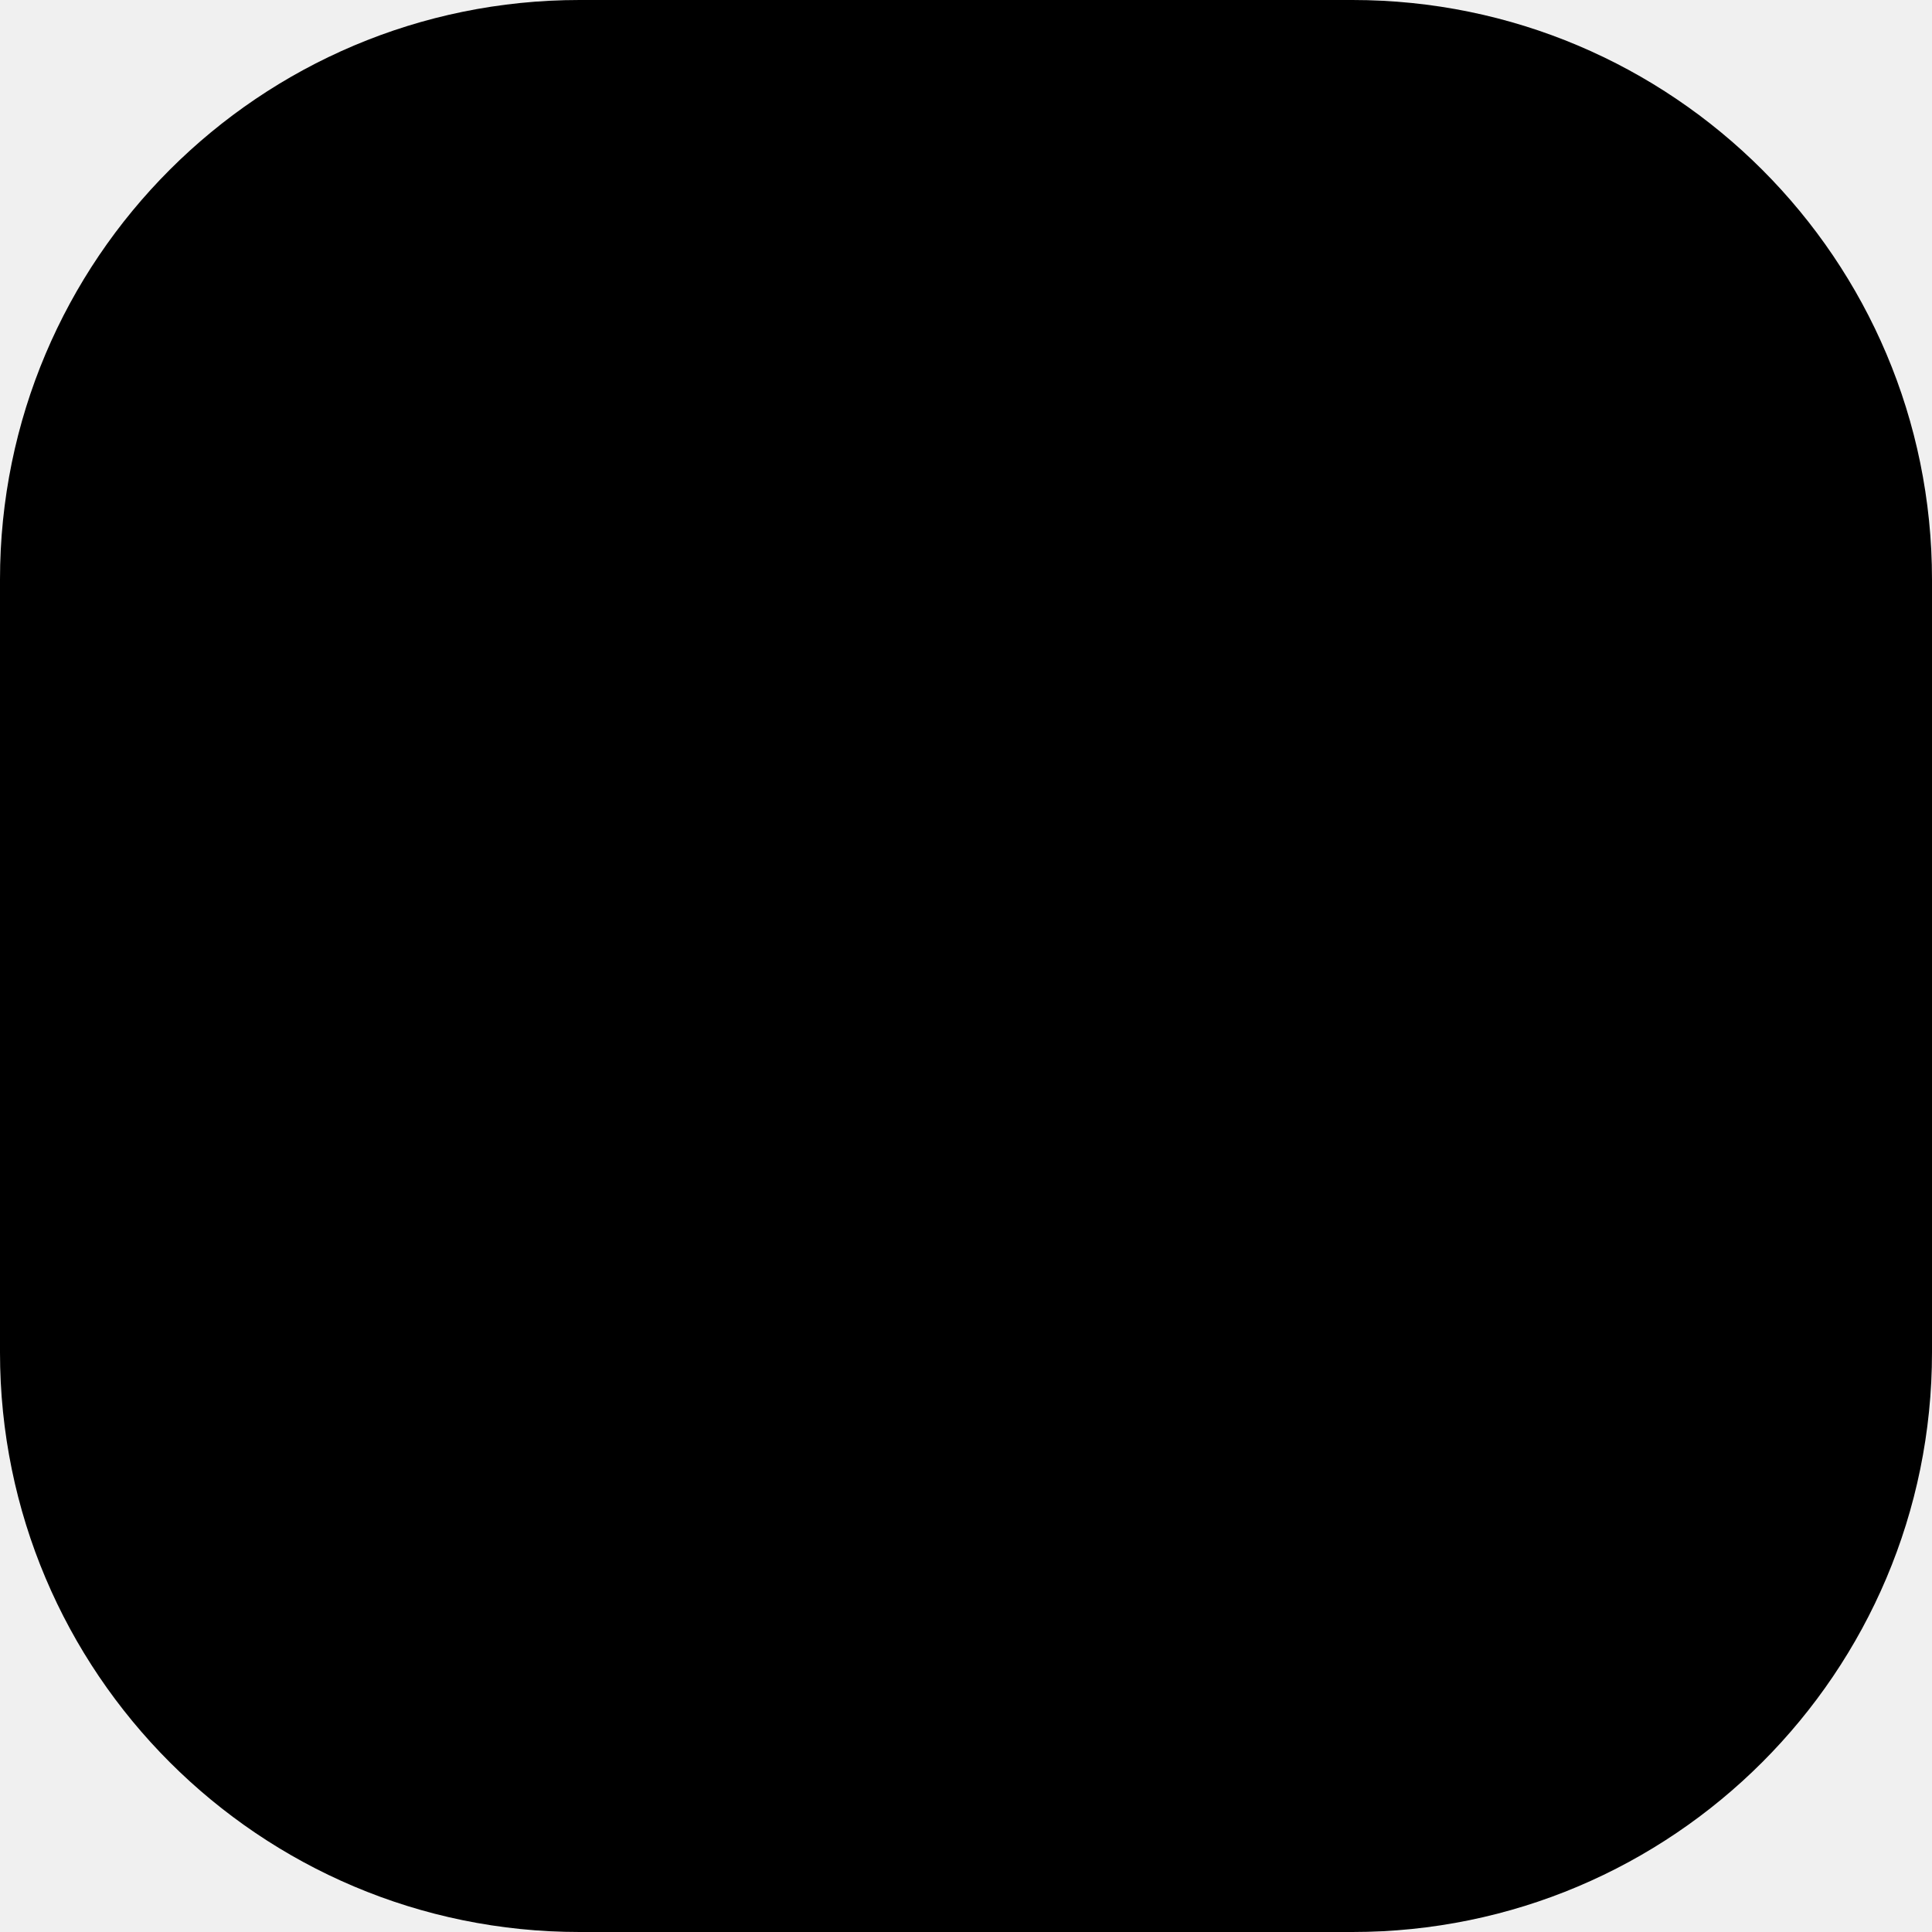
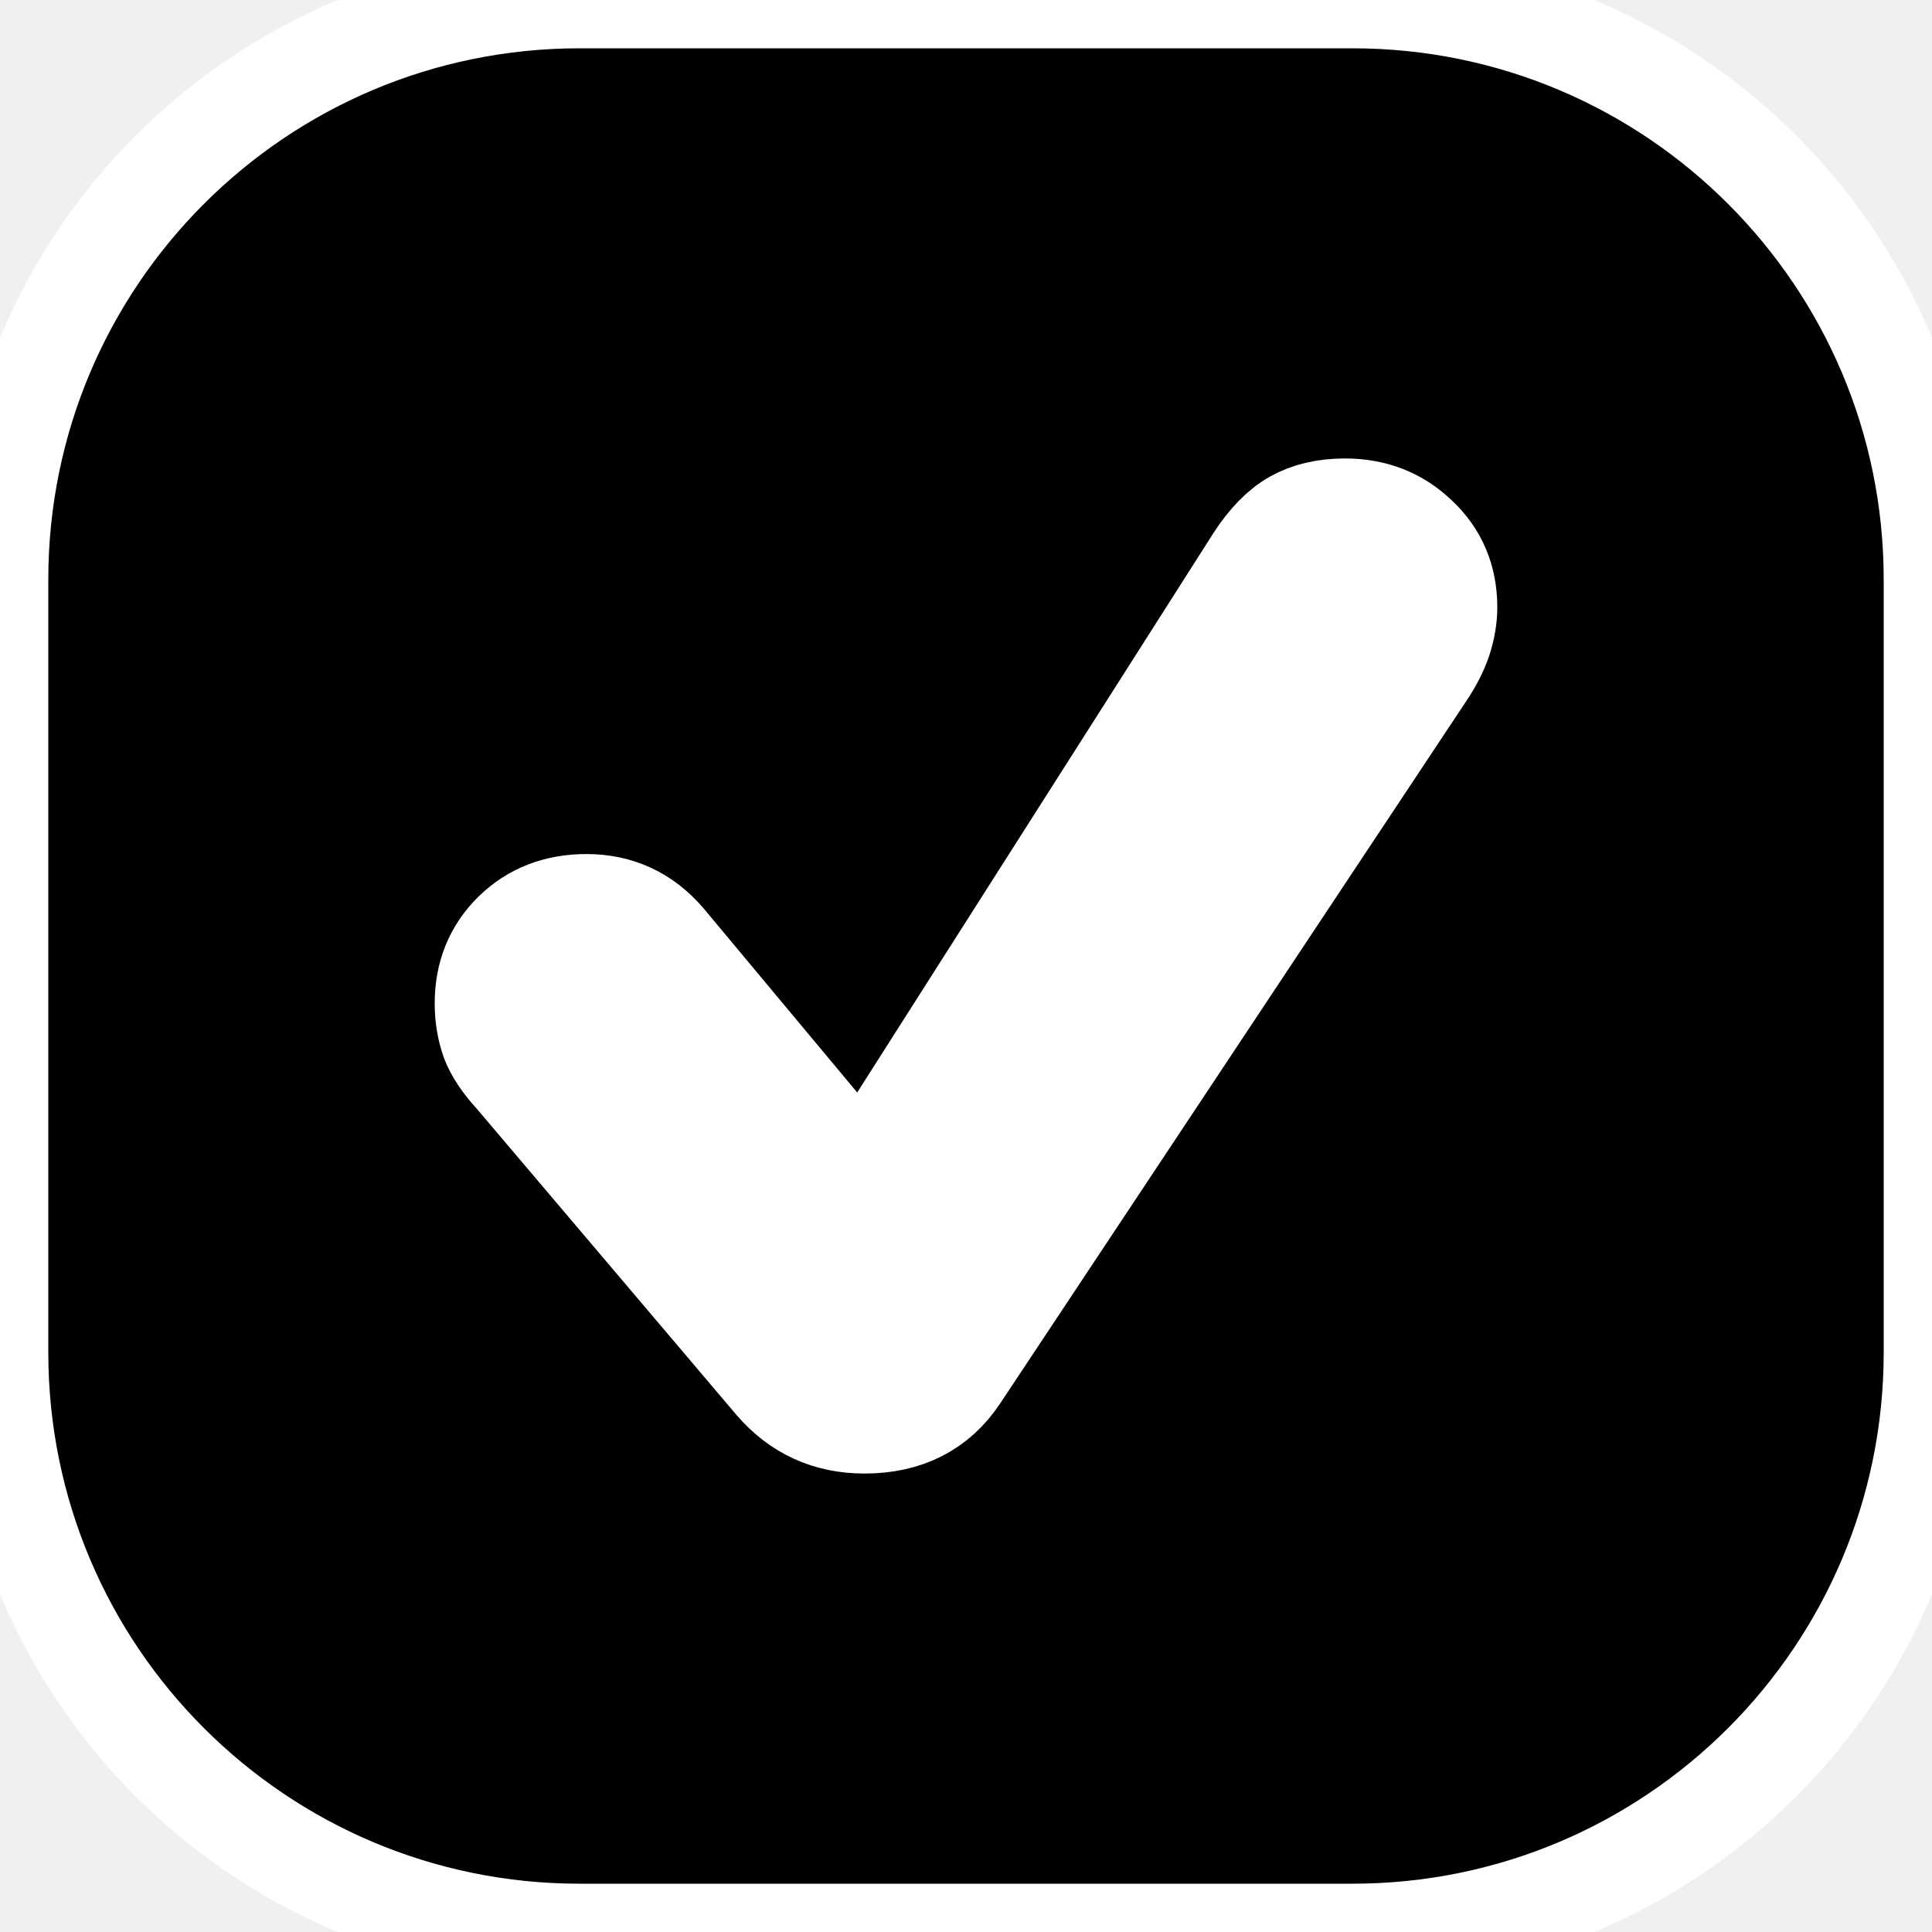
- <svg xmlns="http://www.w3.org/2000/svg" width="20" height="20" viewBox="0 0 20 20">
+ <svg xmlns="http://www.w3.org/2000/svg" width="20" height="20" viewBox="0 0 20 20" stroke="#fff">
  <rect width="20" height="20" rx="6" />
-   <path d="M8.949 14.754C9.385 14.754 9.714 14.587 9.937 14.252L14.765 6.977C14.845 6.858 14.904 6.742 14.943 6.627C14.981 6.508 15 6.395 15 6.287C15 5.987 14.895 5.739 14.686 5.544C14.48 5.345 14.226 5.246 13.923 5.246C13.713 5.246 13.536 5.288 13.389 5.371C13.246 5.452 13.11 5.591 12.981 5.79L8.928 12.155L6.899 9.723C6.679 9.468 6.403 9.341 6.072 9.341C5.762 9.341 5.506 9.44 5.303 9.639C5.101 9.838 5 10.087 5 10.387C5 10.523 5.021 10.652 5.063 10.774C5.108 10.893 5.19 11.016 5.309 11.145L8.002 14.32C8.25 14.61 8.565 14.754 8.949 14.754Z" />
+   <path d="M8.949 14.754C9.385 14.754 9.714 14.587 9.937 14.252L14.765 6.977C14.845 6.858 14.904 6.742 14.943 6.627C14.981 6.508 15 6.395 15 6.287C15 5.987 14.895 5.739 14.686 5.544C14.48 5.345 14.226 5.246 13.923 5.246C13.713 5.246 13.536 5.288 13.389 5.371C13.246 5.452 13.11 5.591 12.981 5.79L8.928 12.155L6.899 9.723C6.679 9.468 6.403 9.341 6.072 9.341C5.762 9.341 5.506 9.44 5.303 9.639C5.101 9.838 5 10.087 5 10.387C5 10.523 5.021 10.652 5.063 10.774C5.108 10.893 5.19 11.016 5.309 11.145L8.002 14.32C8.25 14.61 8.565 14.754 8.949 14.754Z" fill="#fff" />
</svg>
